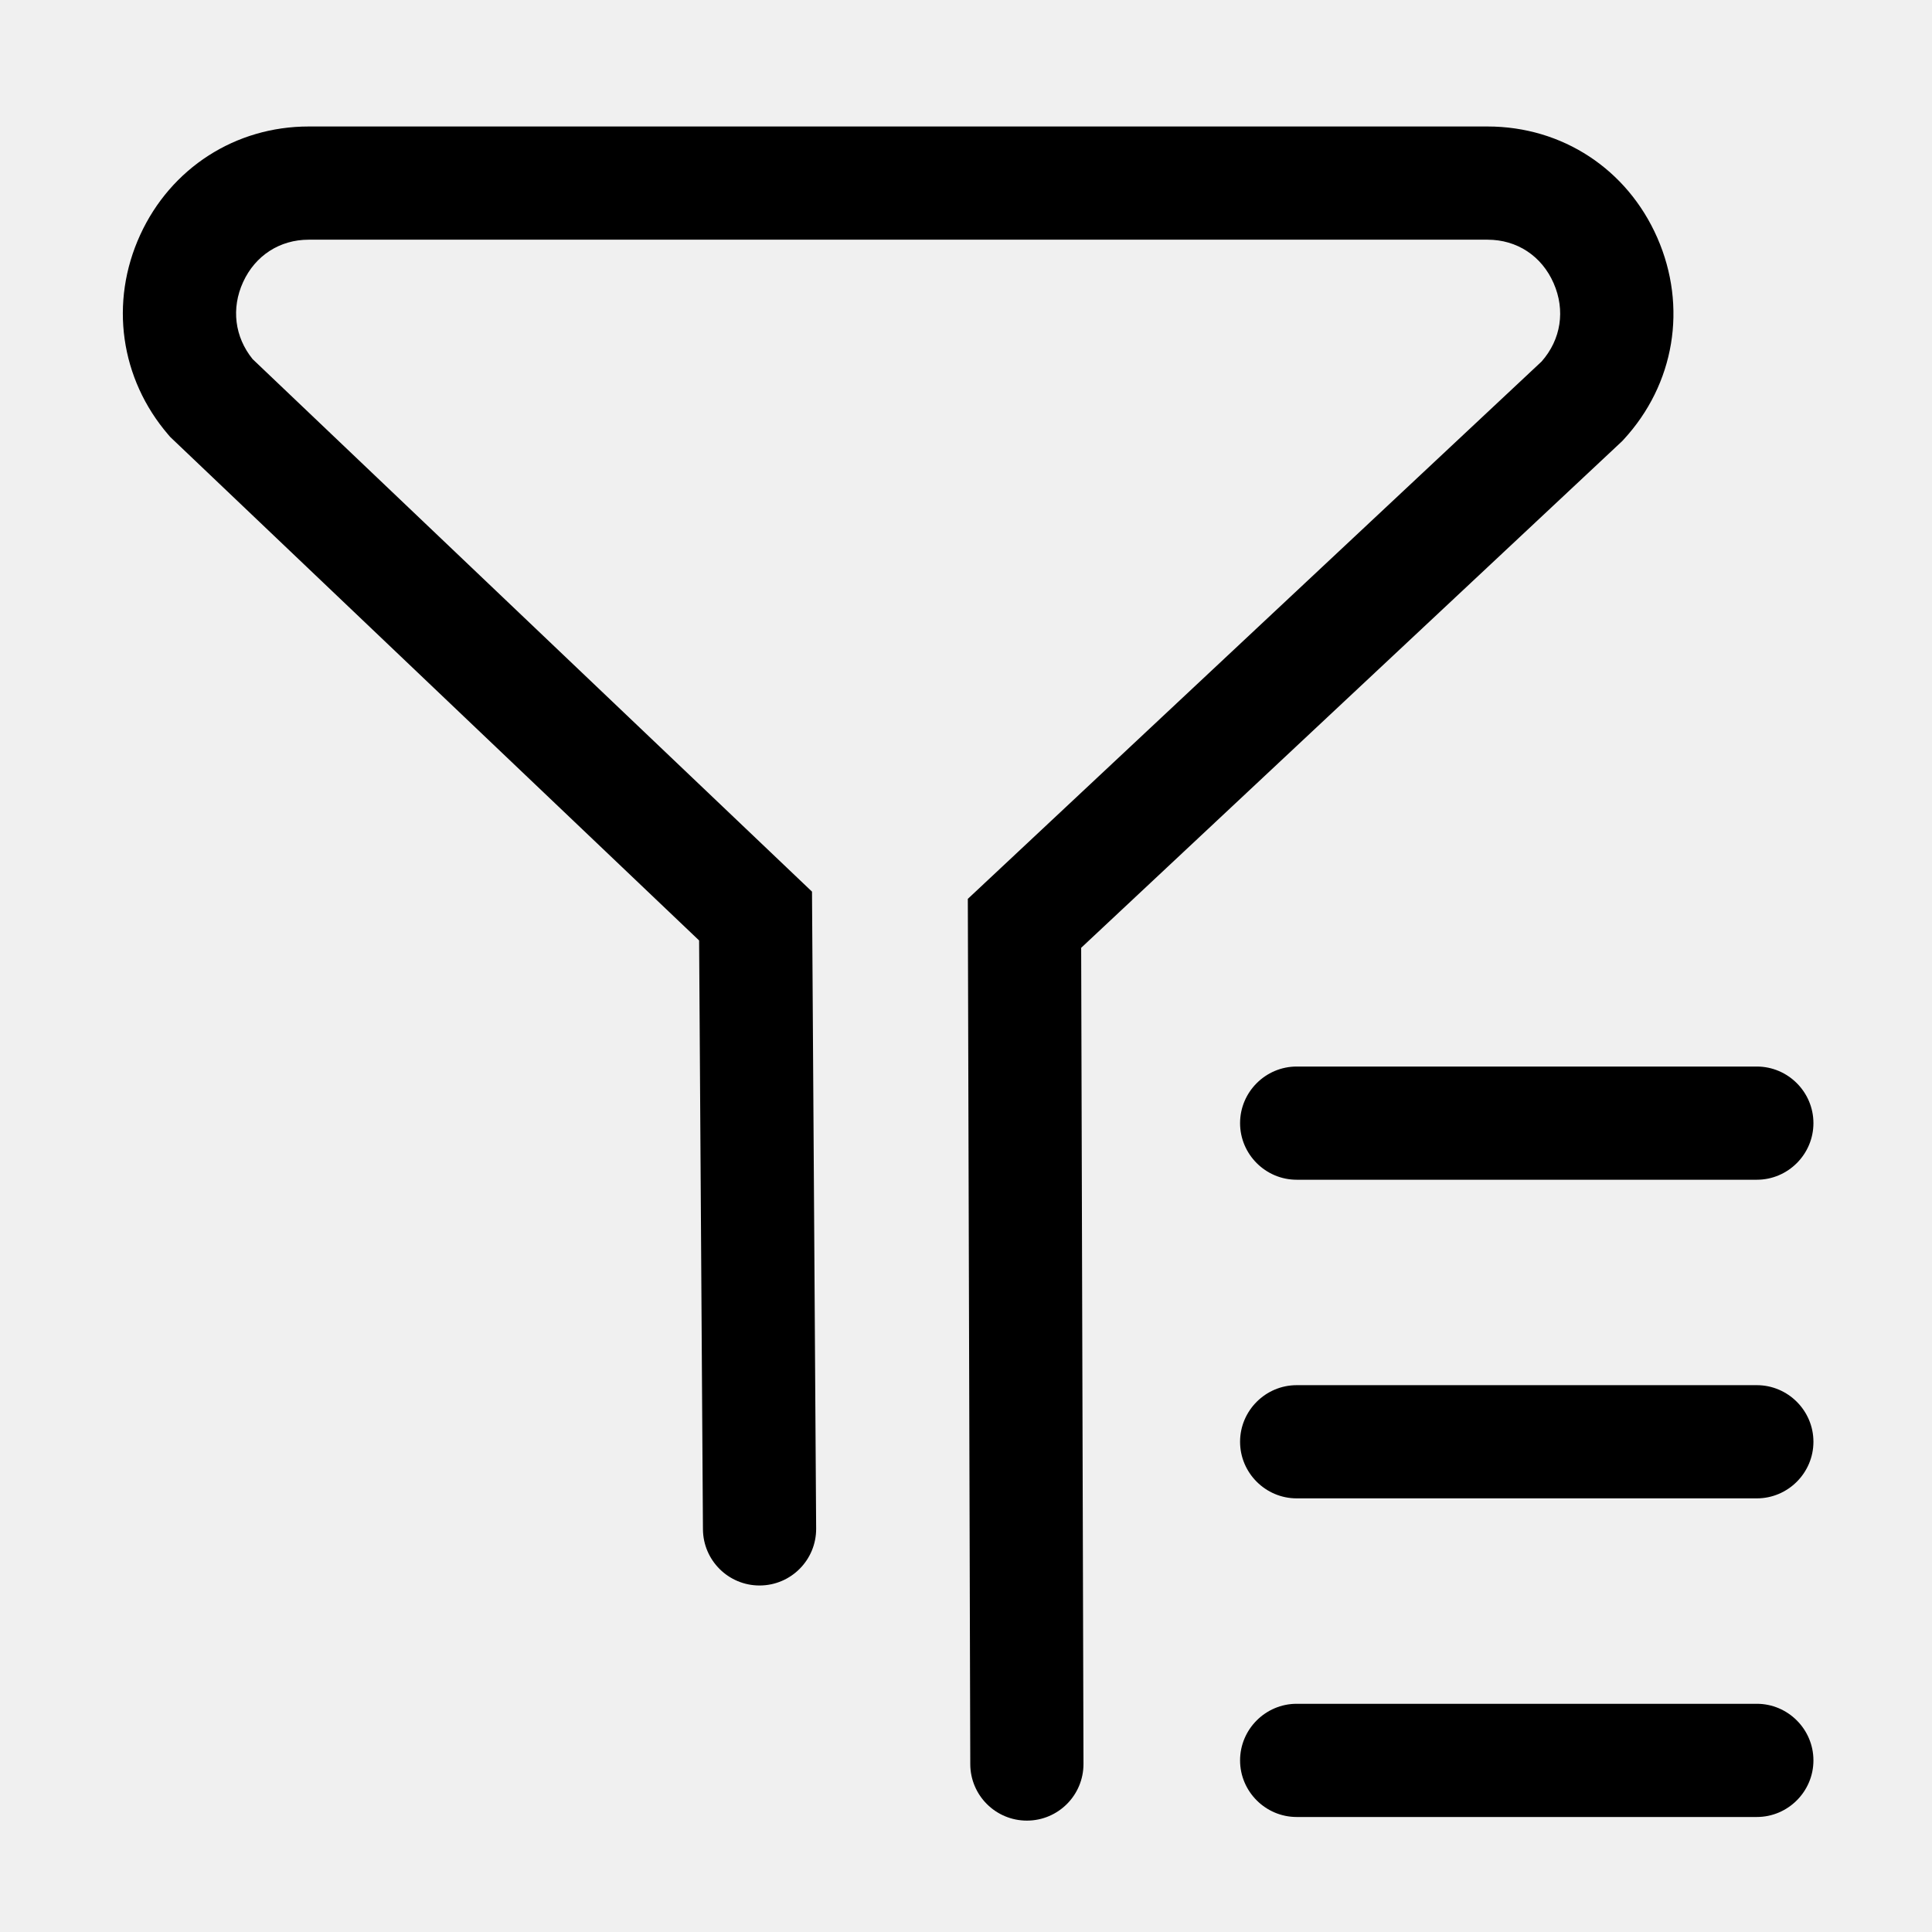
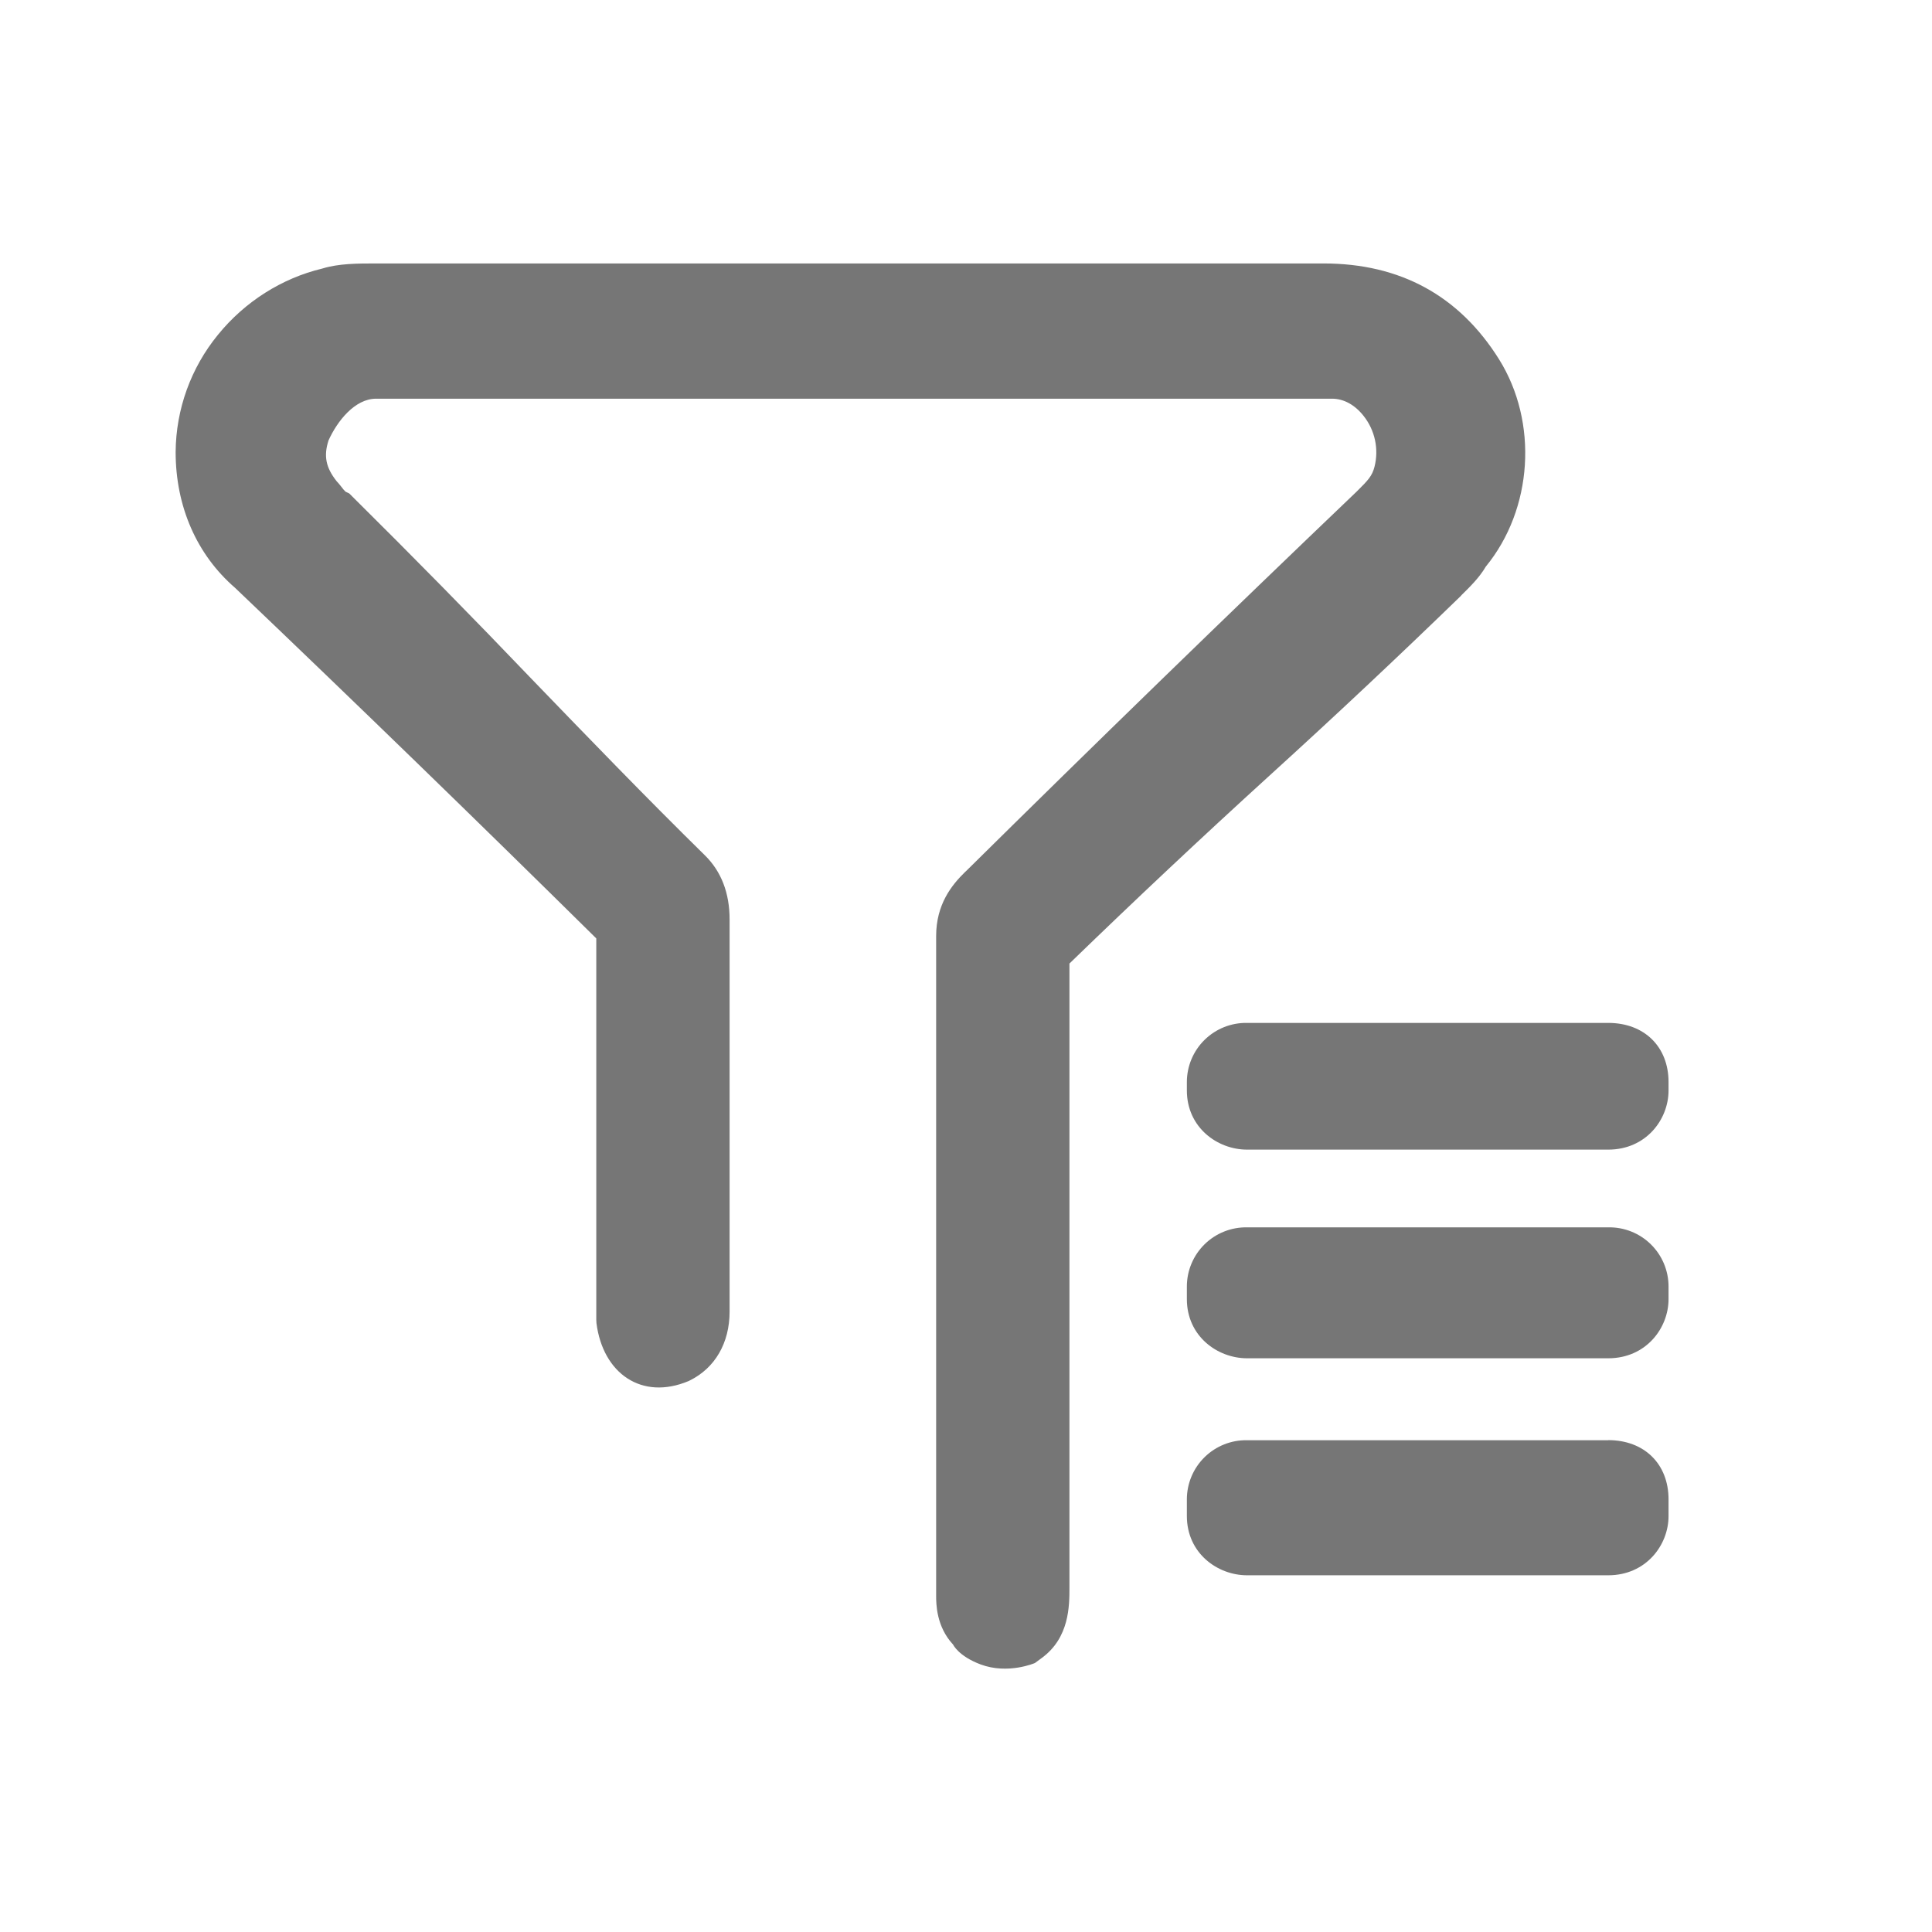
- <svg xmlns="http://www.w3.org/2000/svg" class="icon" viewBox="0 0 1024 1024" width="200" height="200">
-   <path d="M859.02 234.524l.808-.756.749-.813c27.047-29.356 33.876-70.34 17.823-106.957-15.942-36.366-50.416-58.957-89.968-58.957H163.604c-38.83 0-73.043 22.012-89.29 57.444-16.361 35.683-10.632 76.301 14.949 106.004l.97 1.126 280.311 266.85 2.032 312.074c.107 16.502 13.517 29.805 29.995 29.805l.2-.001c16.568-.107 29.912-13.626 29.804-30.194l-2.198-337.564-296.478-282.241c-9.526-11.758-11.426-26.933-5.044-40.851 6.446-14.059 19.437-22.452 34.75-22.452h624.828c15.6 0 28.69 8.616 35.017 23.047 6.31 14.391 3.924 29.831-6.354 41.497l-304.13 284.832 1.302 458.63c.047 16.54 13.469 29.916 29.998 29.915h.087c16.568-.047 29.962-13.517 29.915-30.085L573.04 502.36l285.98-267.836z" />
-   <path d="M657.265 595.287c0 16.498 13.499 29.997 29.997 29.997h243.897c16.498 0 29.997-13.498 29.997-29.997 0-16.498-13.499-29.997-29.997-29.997H687.262c-16.498 0-29.997 13.499-29.997 29.997zm273.894 138.882H687.262c-16.498 0-29.997 13.499-29.997 29.997s13.499 29.997 29.997 29.997h243.897c16.498 0 29.997-13.499 29.997-29.997 0-16.498-13.499-29.997-29.997-29.997zm0 168.878H687.262c-16.498 0-29.997 13.499-29.997 29.997s13.499 29.997 29.997 29.997h243.897c16.498 0 29.997-13.499 29.997-29.997 0-16.498-13.499-29.997-29.997-29.997z" />
+ <svg xmlns="http://www.w3.org/2000/svg" width="22" height="22">
+   <g fill="none" fill-rule="evenodd">
+     <path fill="#FFF" d="M0 0h22v22H0z" />
+     <path d="M16.639 6.78c.098-.096.208-.204.28-.328.536-.654.6-1.643.15-2.362C16.616 3.367 15.944 3 15.072 3H4.283c-.209 0-.425 0-.613.058-.46.11-.882.377-1.188.754A2.132 2.132 0 002 5.147c0 .62.24 1.169.677 1.547a329.556 329.556 0 014.113 3.992v4.344l.002.037c.073.572.515.884 1.05.659l.01-.005c.29-.142.456-.428.456-.786V10.47c0-.302-.095-.547-.281-.73-.67-.658-1.33-1.342-1.967-2.002a108.327 108.327 0 00-2.048-2.084l-.035-.035-.042-.02a.392.392 0 01-.048-.056 1.014 1.014 0 00-.055-.065c-.122-.155-.148-.286-.091-.463.1-.221.3-.475.542-.475h10.886c.132 0 .26.07.36.198a.667.667 0 01.123.576c-.027.106-.072.154-.208.288a374.21 374.21 0 00-4.446 4.32l-.008.007c-.154.15-.33.37-.33.73v7.508c0 .093 0 .353.193.56 0 0 .06.131.313.226.313.117.619-.016.619-.016l.08-.059c.313-.231.313-.59.313-.806v-7.1a99.12 99.12 0 012.278-2.14 90.967 90.967 0 002.183-2.05zm1.674 9.62h-4.112a.674.674 0 00-.686.673v.19c0 .423.348.675.686.675h4.112c.43 0 .687-.343.687-.674v-.19c0-.404-.276-.675-.687-.675zm0-2.424h-4.112a.674.674 0 00-.686.674v.143c0 .422.348.674.686.674h4.112c.43 0 .687-.343.687-.674v-.143a.674.674 0 00-.687-.674zm0-2.328h-4.112a.674.674 0 00-.686.674v.095c0 .422.348.674.686.674h4.112c.43 0 .687-.342.687-.674v-.095c0-.403-.276-.674-.687-.674z" fill="#767676" fill-rule="nonzero" />
+   </g>
</svg>
